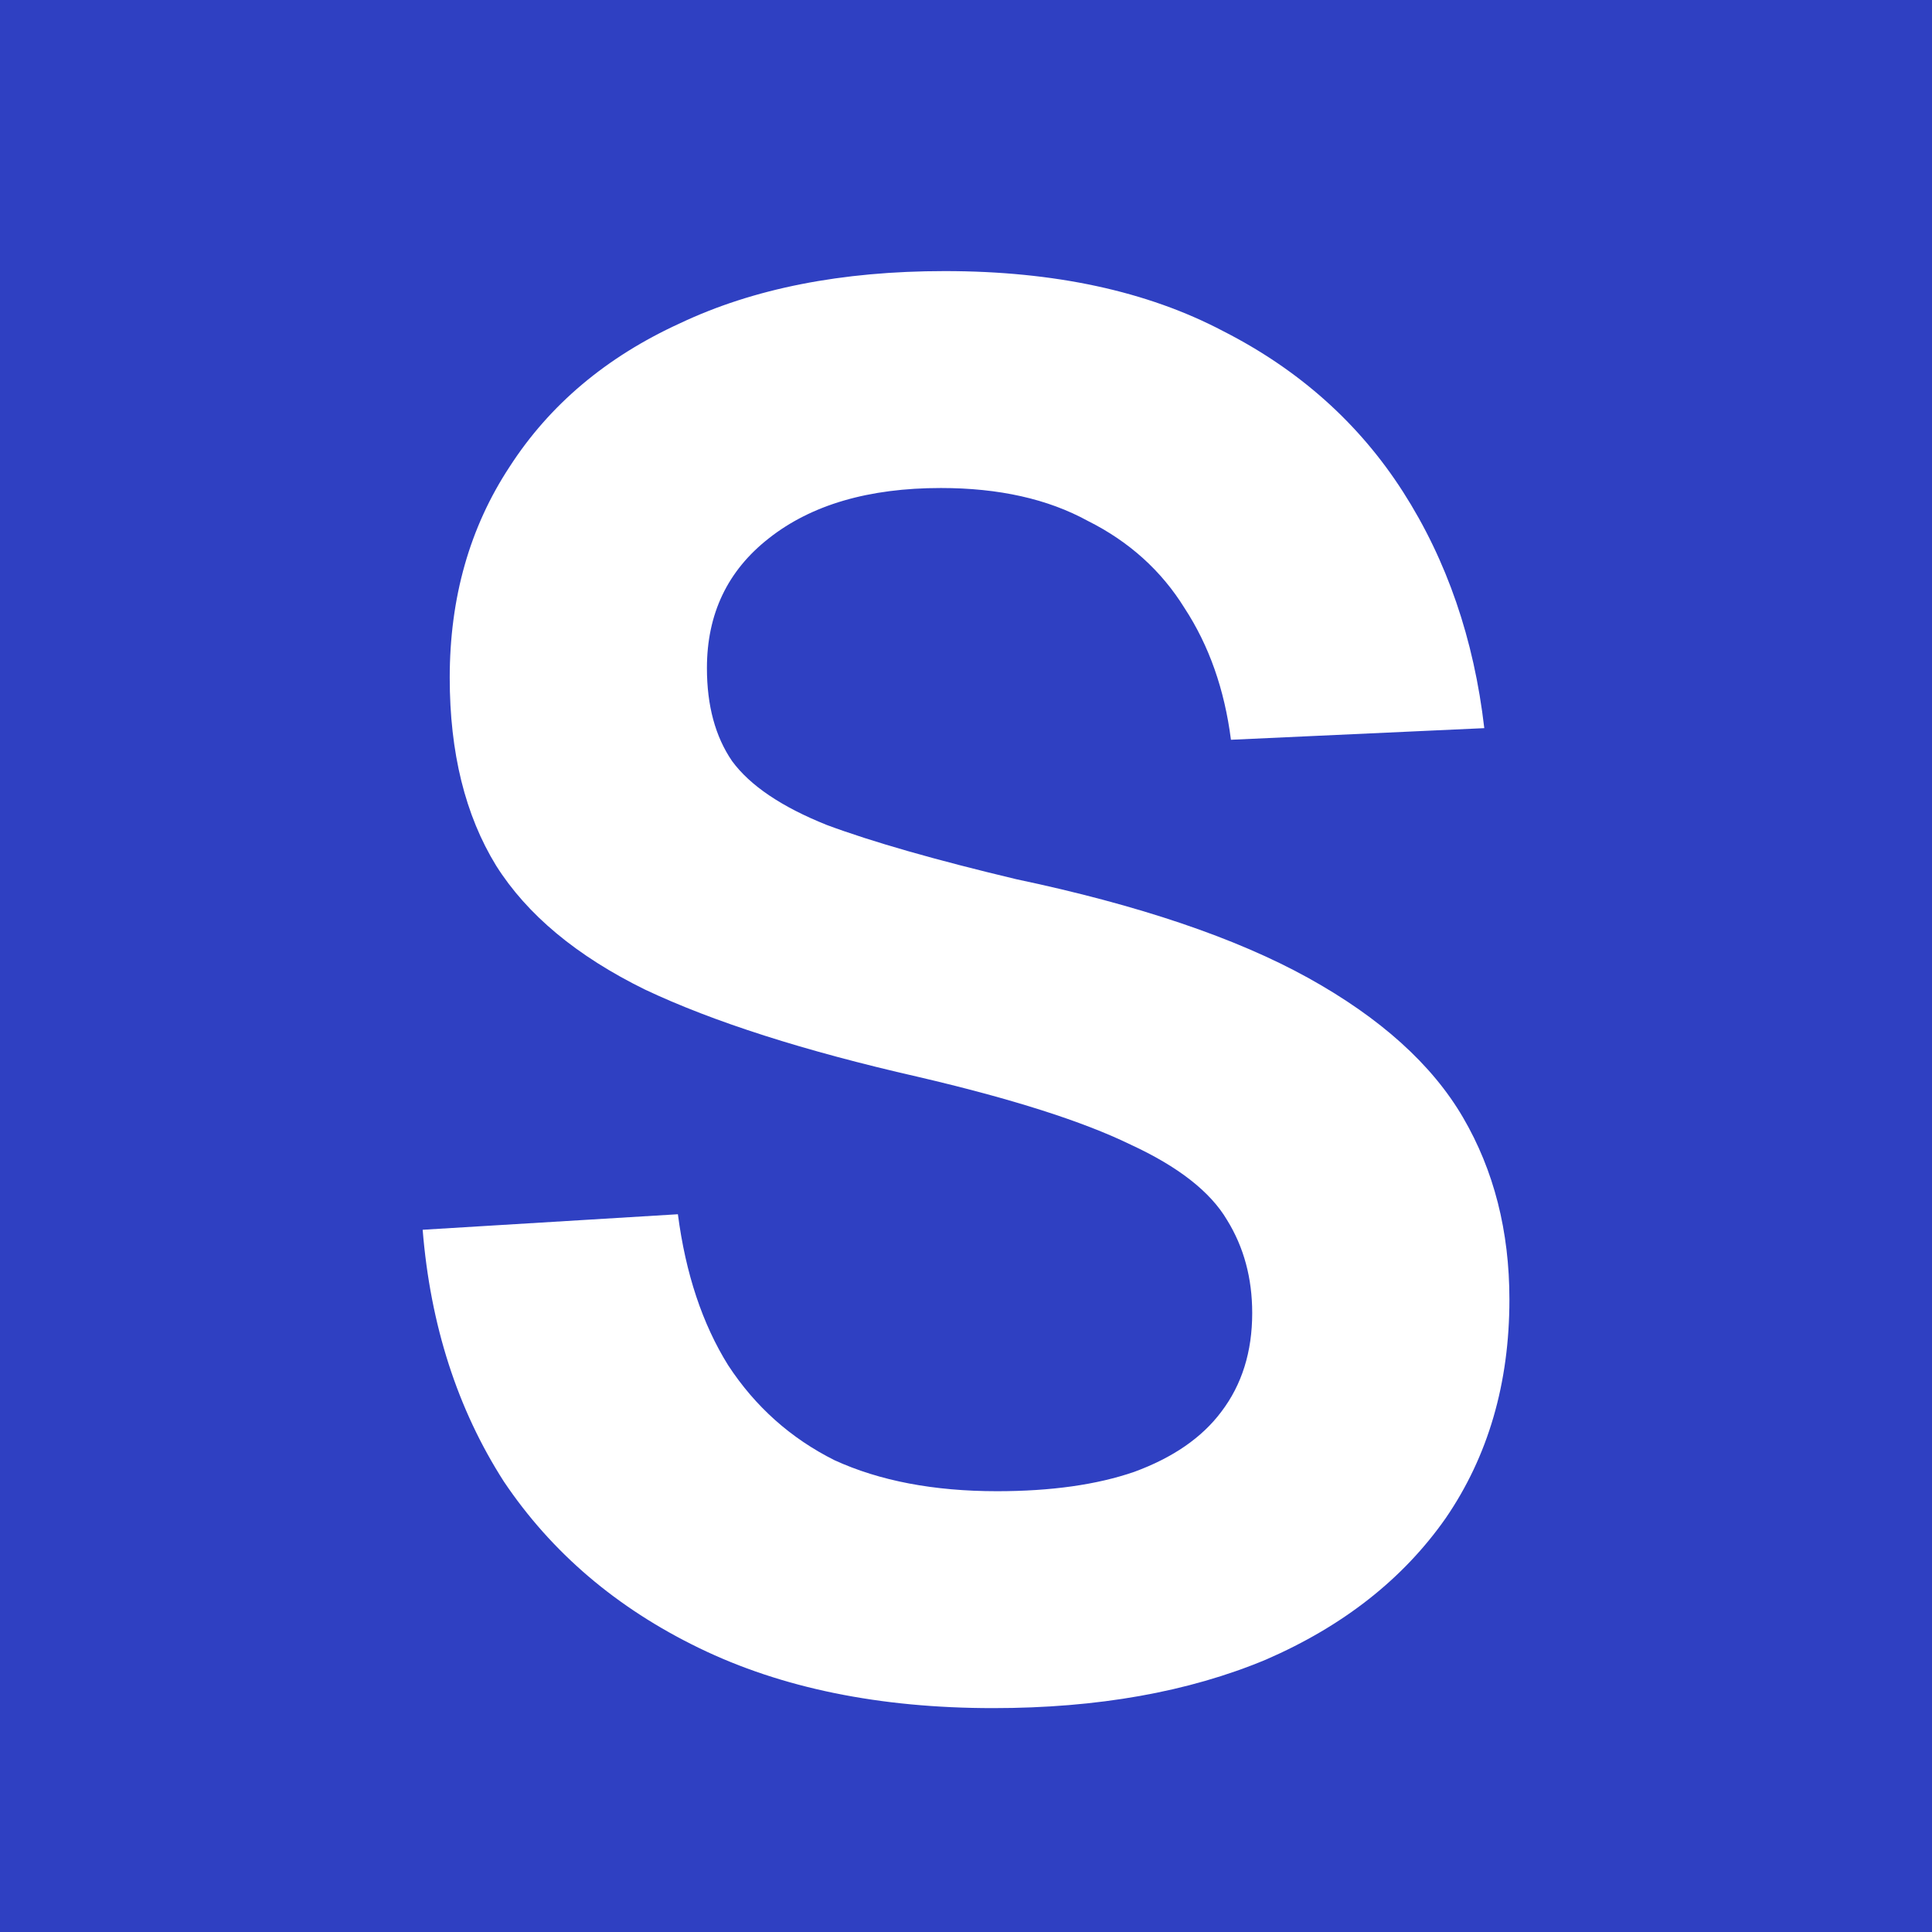
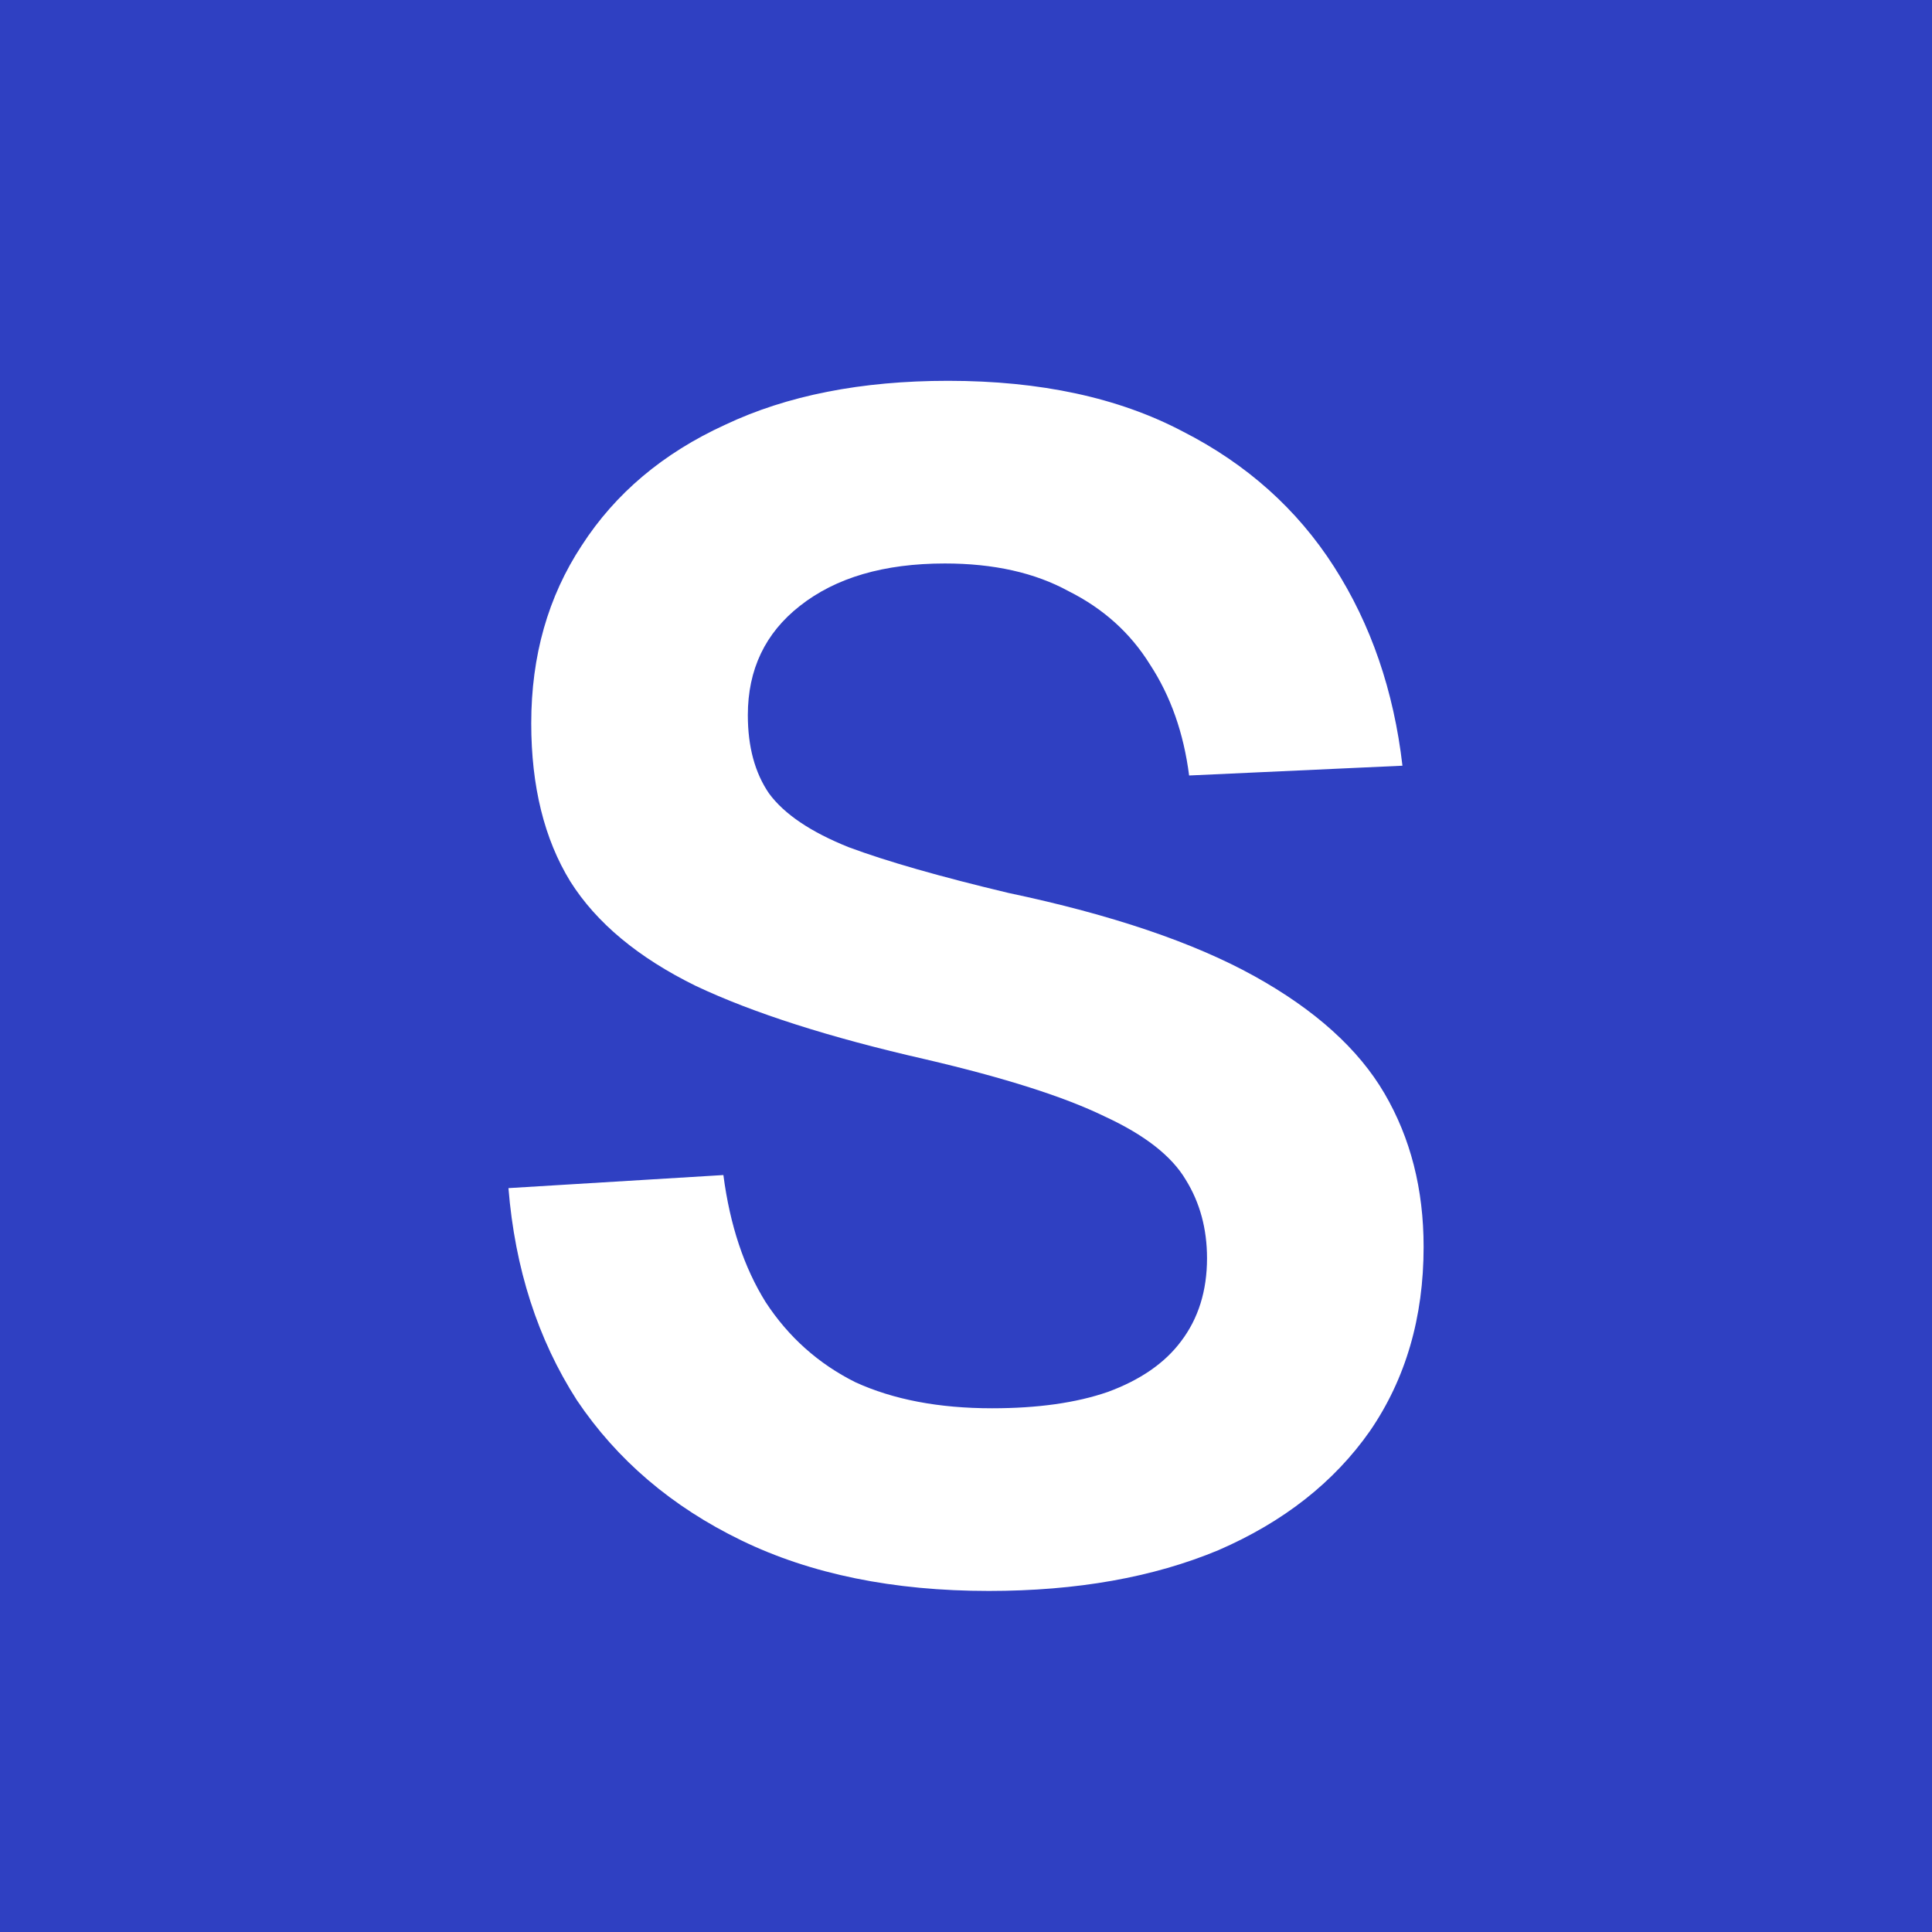
<svg xmlns="http://www.w3.org/2000/svg" viewBox="0 0 512 512">
  <rect width="512" height="512" fill="#2F40C2" />
-   <g transform="translate(256, 256) scale(9.5) translate(-29.5, -32.5)">
+   <g transform="translate(256, 256) scale(8) translate(-29.5, -32.5)">
    <path d="M30.256 53.202C27.091 53.202 24.358 52.644 22.057 51.527C19.755 50.411 17.939 48.862 16.608 46.881C15.314 44.864 14.559 42.523 14.343 39.858L21.463 39.425C21.679 41.082 22.147 42.487 22.866 43.639C23.621 44.792 24.61 45.675 25.833 46.287C27.091 46.863 28.602 47.151 30.364 47.151C31.874 47.151 33.151 46.971 34.194 46.611C35.273 46.215 36.082 45.656 36.621 44.936C37.197 44.18 37.484 43.261 37.484 42.181C37.484 41.208 37.251 40.344 36.783 39.587C36.316 38.795 35.417 38.093 34.086 37.48C32.755 36.832 30.777 36.202 28.152 35.59C24.988 34.869 22.452 34.059 20.546 33.158C18.64 32.222 17.256 31.069 16.393 29.701C15.53 28.296 15.098 26.549 15.098 24.46C15.098 22.227 15.655 20.264 16.77 18.571C17.885 16.843 19.468 15.51 21.517 14.573C23.567 13.601 26.03 13.115 28.907 13.115C31.964 13.115 34.553 13.673 36.675 14.79C38.797 15.87 40.469 17.365 41.692 19.274C42.915 21.183 43.67 23.38 43.958 25.865L36.891 26.189C36.711 24.784 36.28 23.56 35.596 22.515C34.949 21.471 34.05 20.66 32.899 20.084C31.784 19.472 30.418 19.166 28.8 19.166C26.786 19.166 25.185 19.634 23.999 20.57C22.848 21.471 22.273 22.677 22.273 24.19C22.273 25.235 22.506 26.099 22.974 26.783C23.477 27.468 24.358 28.062 25.617 28.566C26.876 29.035 28.638 29.539 30.903 30.079C34.32 30.799 37.035 31.718 39.049 32.834C41.063 33.951 42.501 35.247 43.364 36.724C44.227 38.201 44.659 39.894 44.659 41.803C44.659 44.144 44.065 46.179 42.879 47.907C41.692 49.6 40.02 50.915 37.862 51.851C35.704 52.752 33.169 53.202 30.256 53.202Z" fill="white" />
  </g>
</svg>
